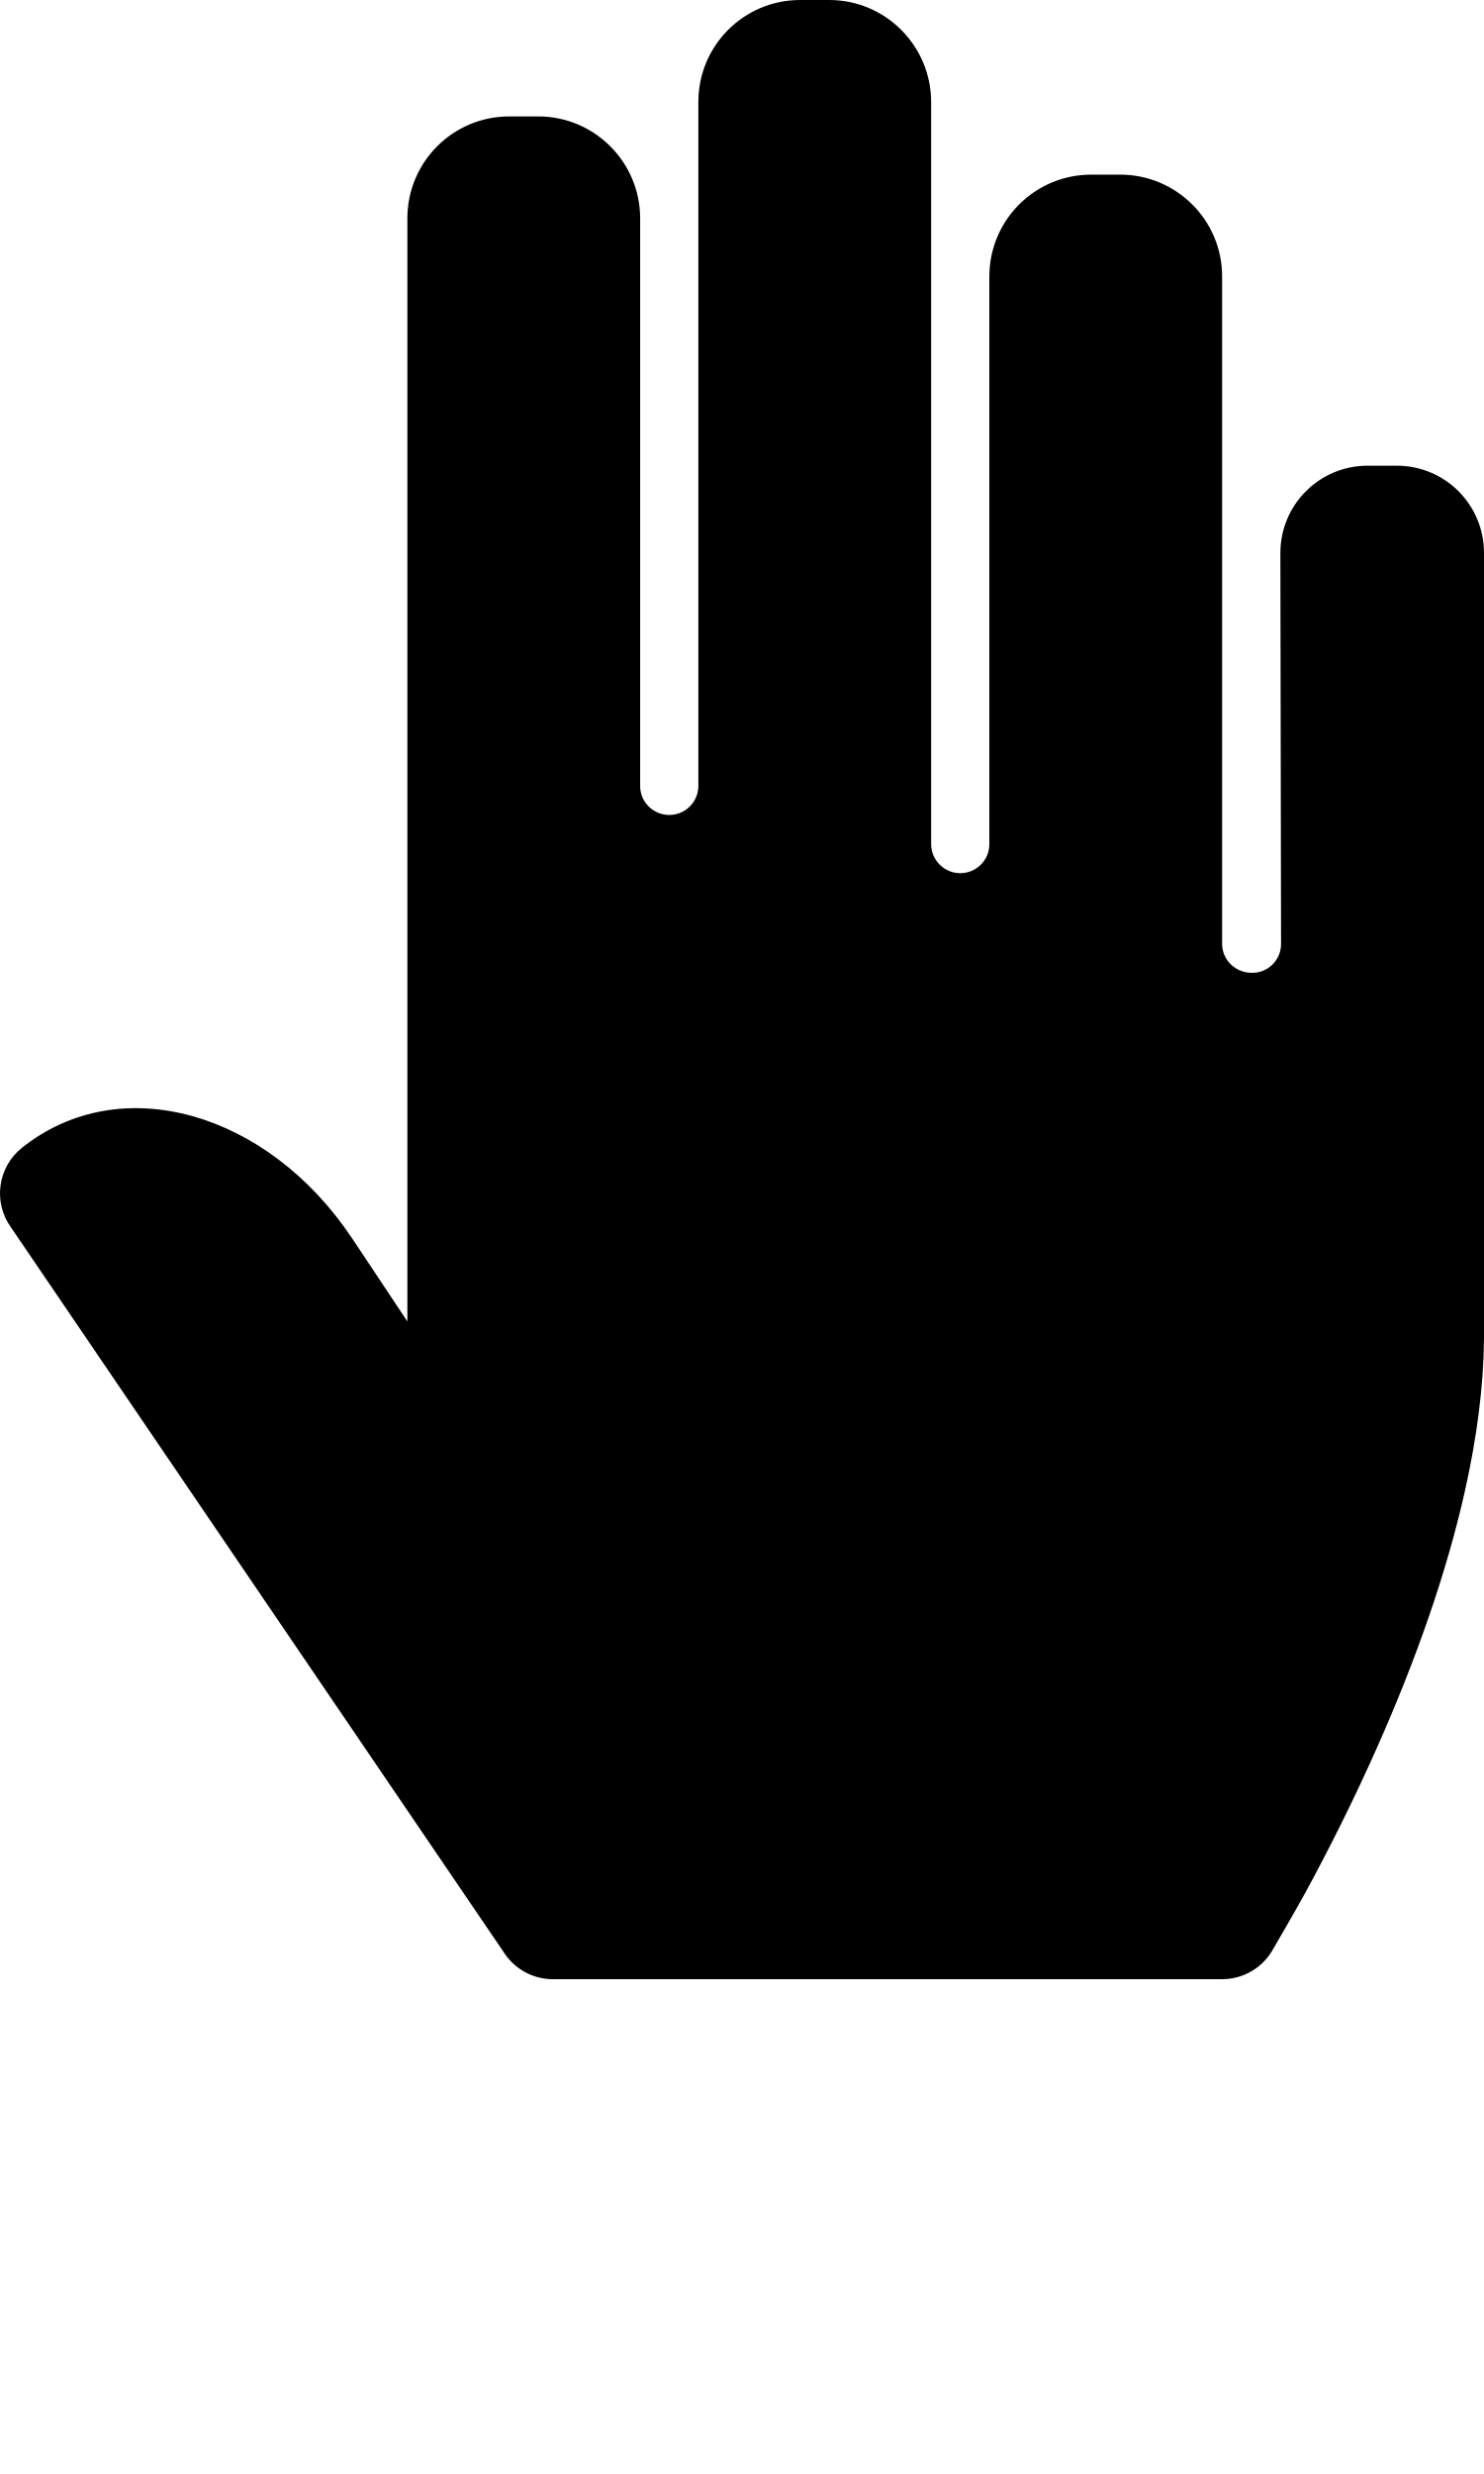
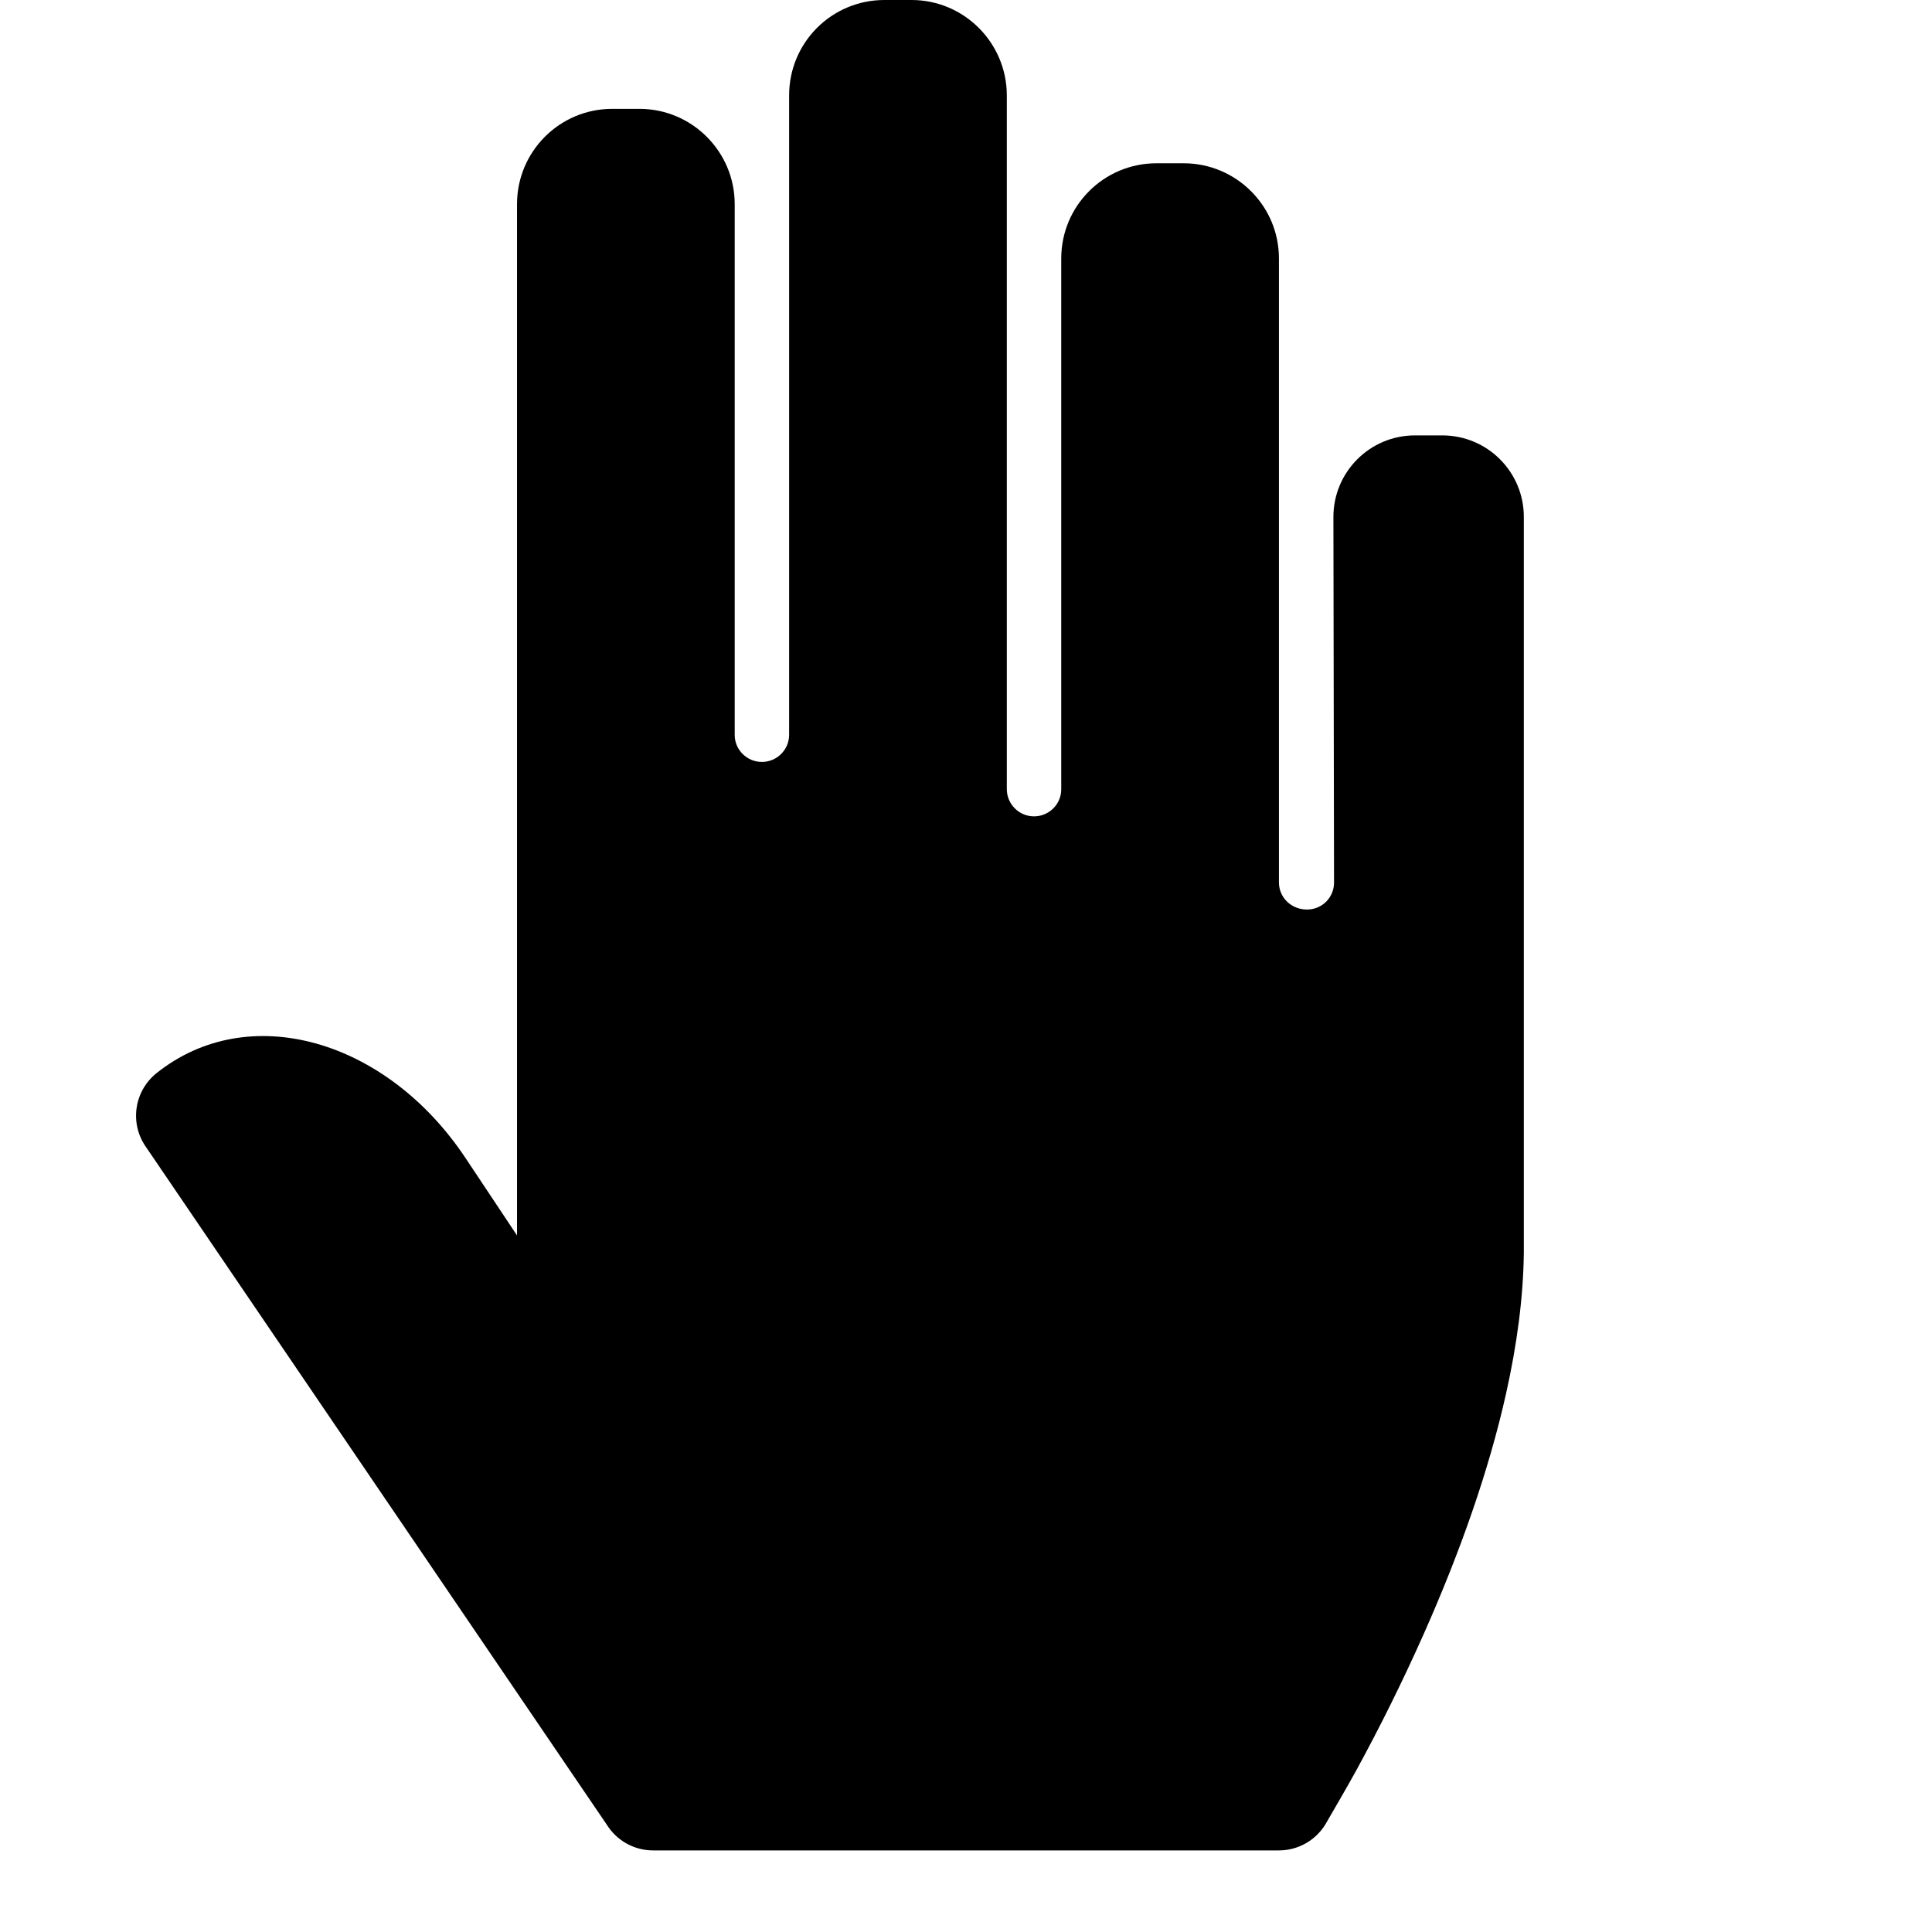
- <svg xmlns="http://www.w3.org/2000/svg" viewBox="0 0 51 85" x="0px" y="0px">
+ <svg xmlns="http://www.w3.org/2000/svg" viewBox="-5 0 71 70" x="0px" y="0px">
  <path fill="#000000" fill-rule="evenodd" d="M687.377,363.169 C687.753,363.691 688.357,364 689,364 L712,364 C712.694,364 713.338,363.64 713.703,363.05 C713.765,362.948 714.553,361.589 714.85,361.046 C715.695,359.497 716.539,357.807 717.329,356.029 C718.669,353.01 719.711,350.047 720.342,347.236 C720.754,345.396 720.982,343.654 721,342.022 L721,314.997 C721,313.34 719.661,312 718.001,312 L716.999,312 C715.341,312 713.999,313.346 714.002,315.003 L714.025,328.432 C714.026,328.982 713.585,329.424 713.033,329.424 C712.446,329.424 712,328.977 712,328.424 L712,305.494 C712,303.563 710.425,302 708.499,302 L707.501,302 C705.567,302 704,303.563 704,305.501 L704,325.009 C704,325.553 703.552,326 703,326 C702.45,326 702,325.55 702,325 L702,299.508 C702,297.574 700.429,296 698.499,296 L697.501,296 C695.565,296 694,297.563 694,299.505 L694,323.004 C694,323.552 693.551,324 693,324 C692.448,324 692,323.553 692,323.009 L692,303.501 C692,301.569 690.427,300 688.499,300 L687.501,300 C685.566,300 684,301.565 684,303.504 L684,341.4 L682.101,338.546 C679.195,334.188 674.128,332.736 670.751,335.438 C669.919,336.104 669.755,337.304 670.377,338.169 L687.377,363.169 Z" transform="translate(-670 -296)" />
</svg>
